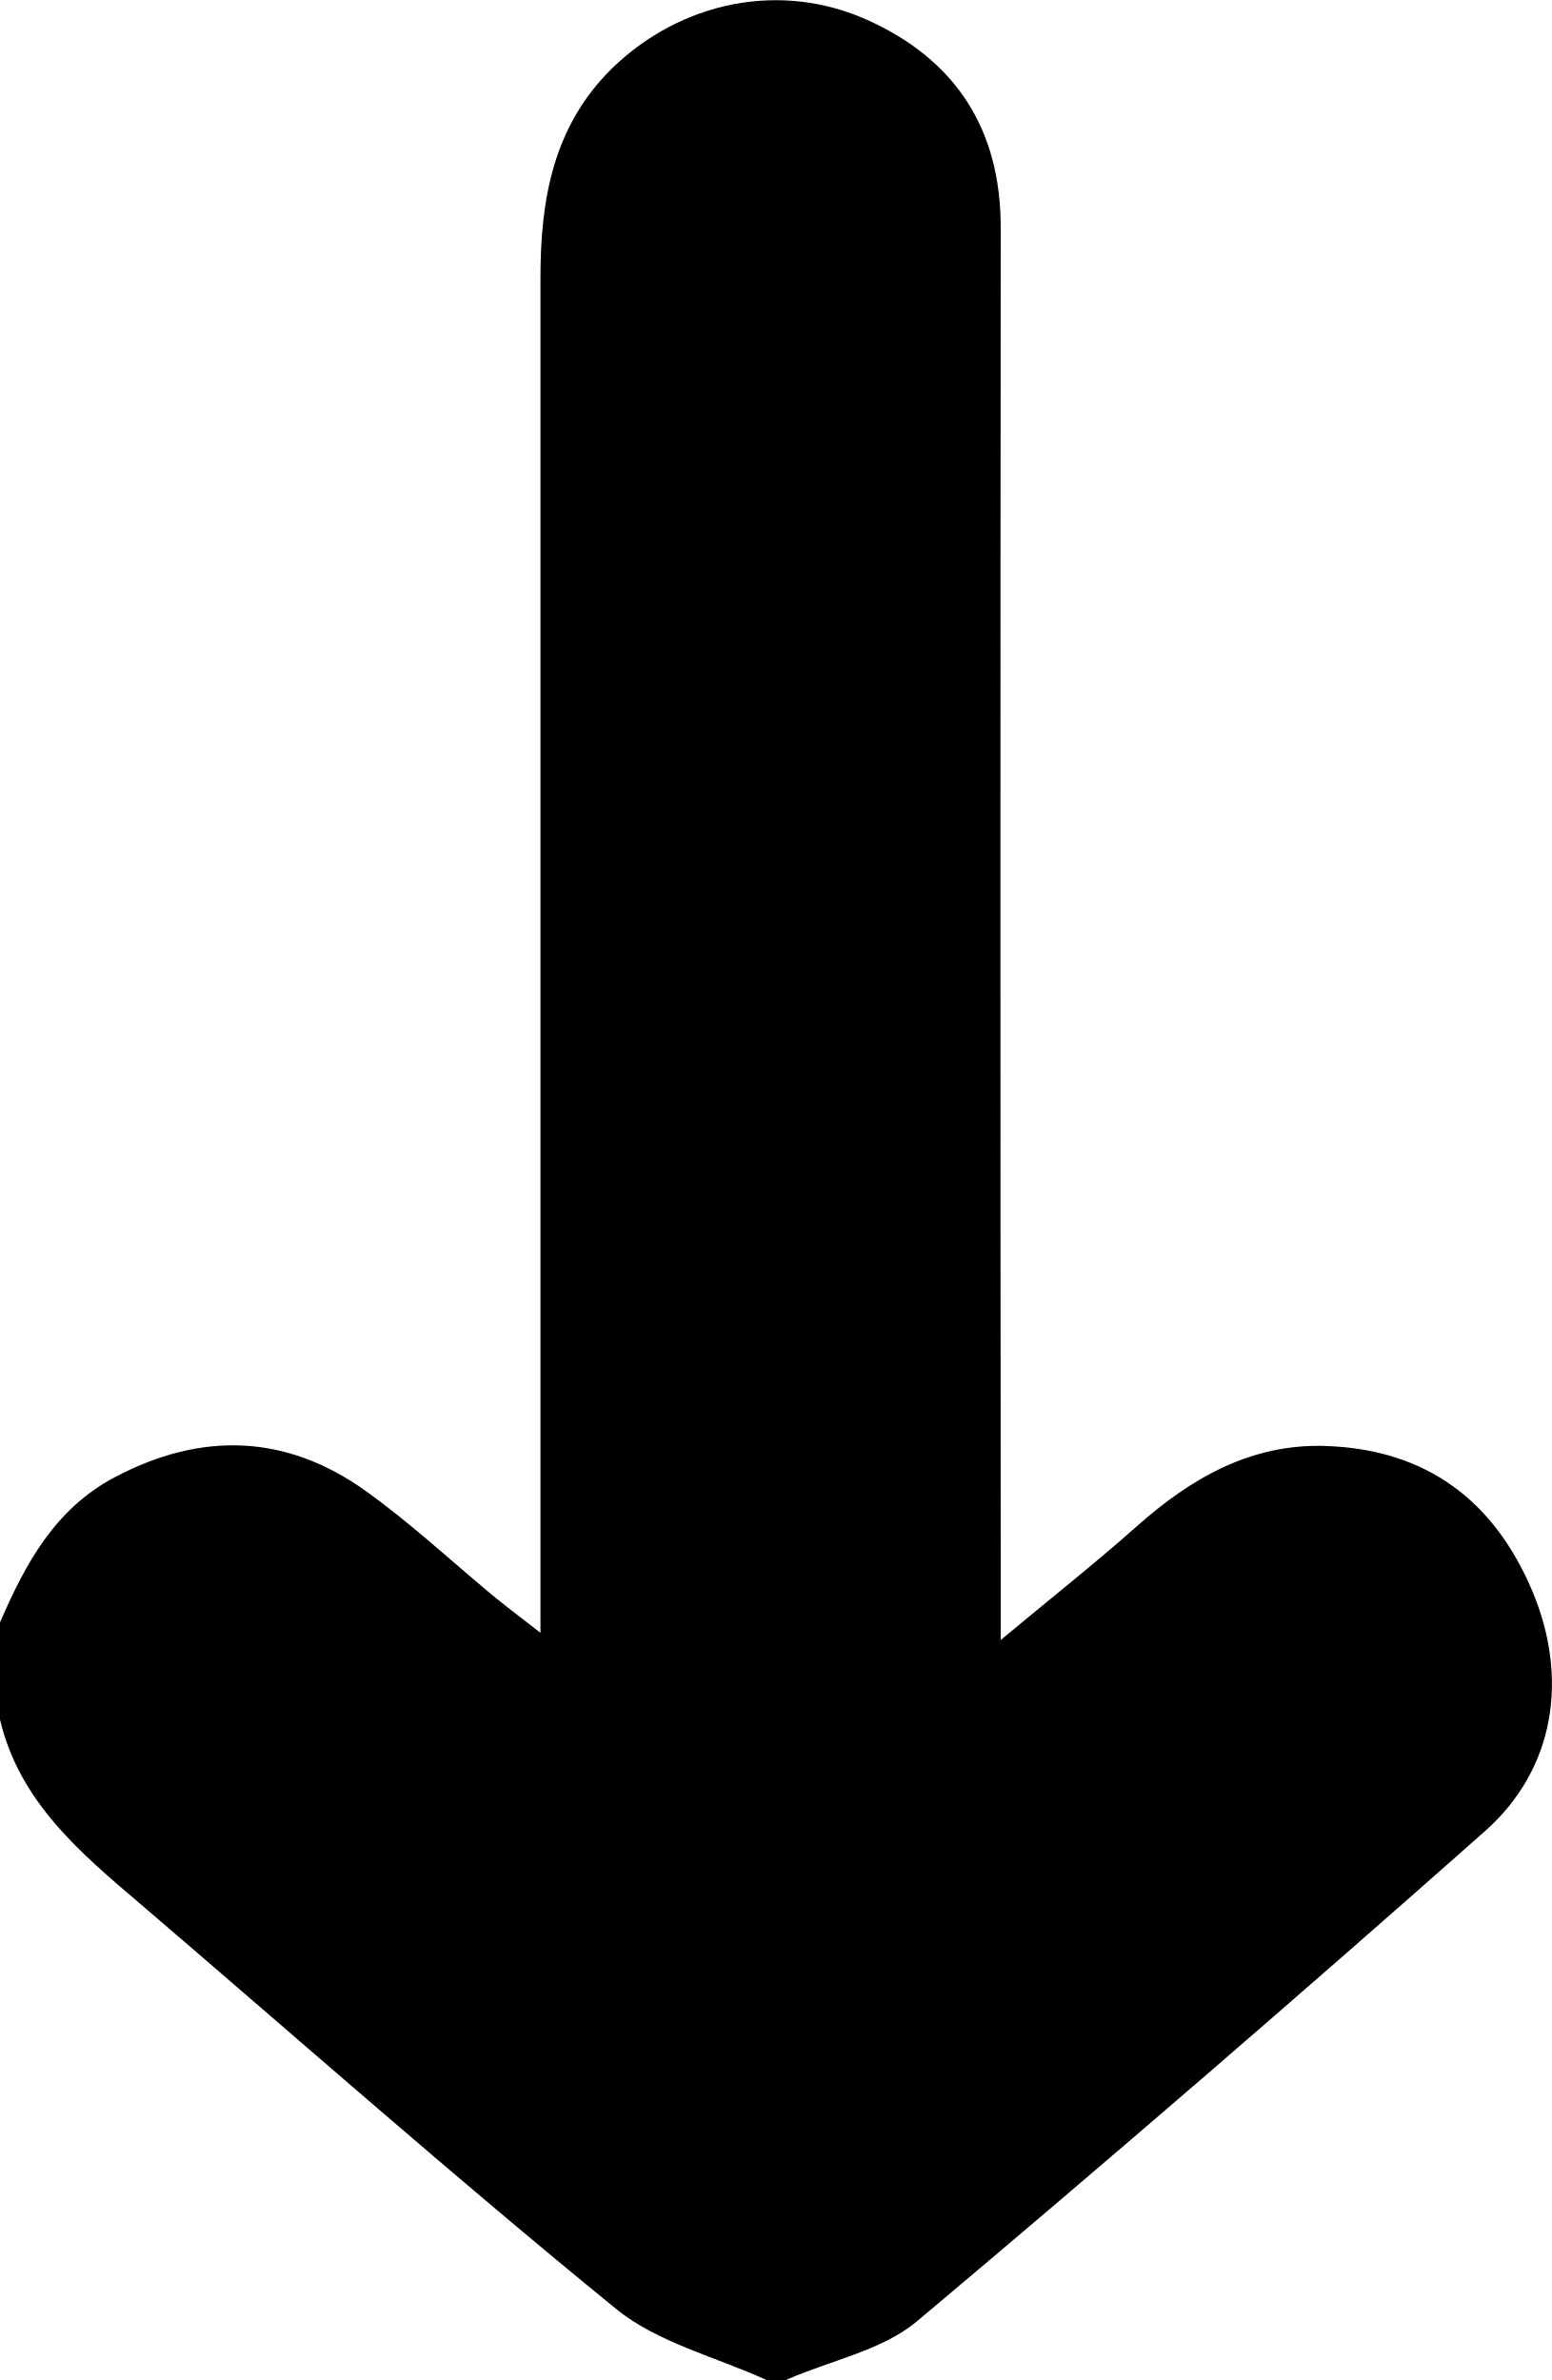
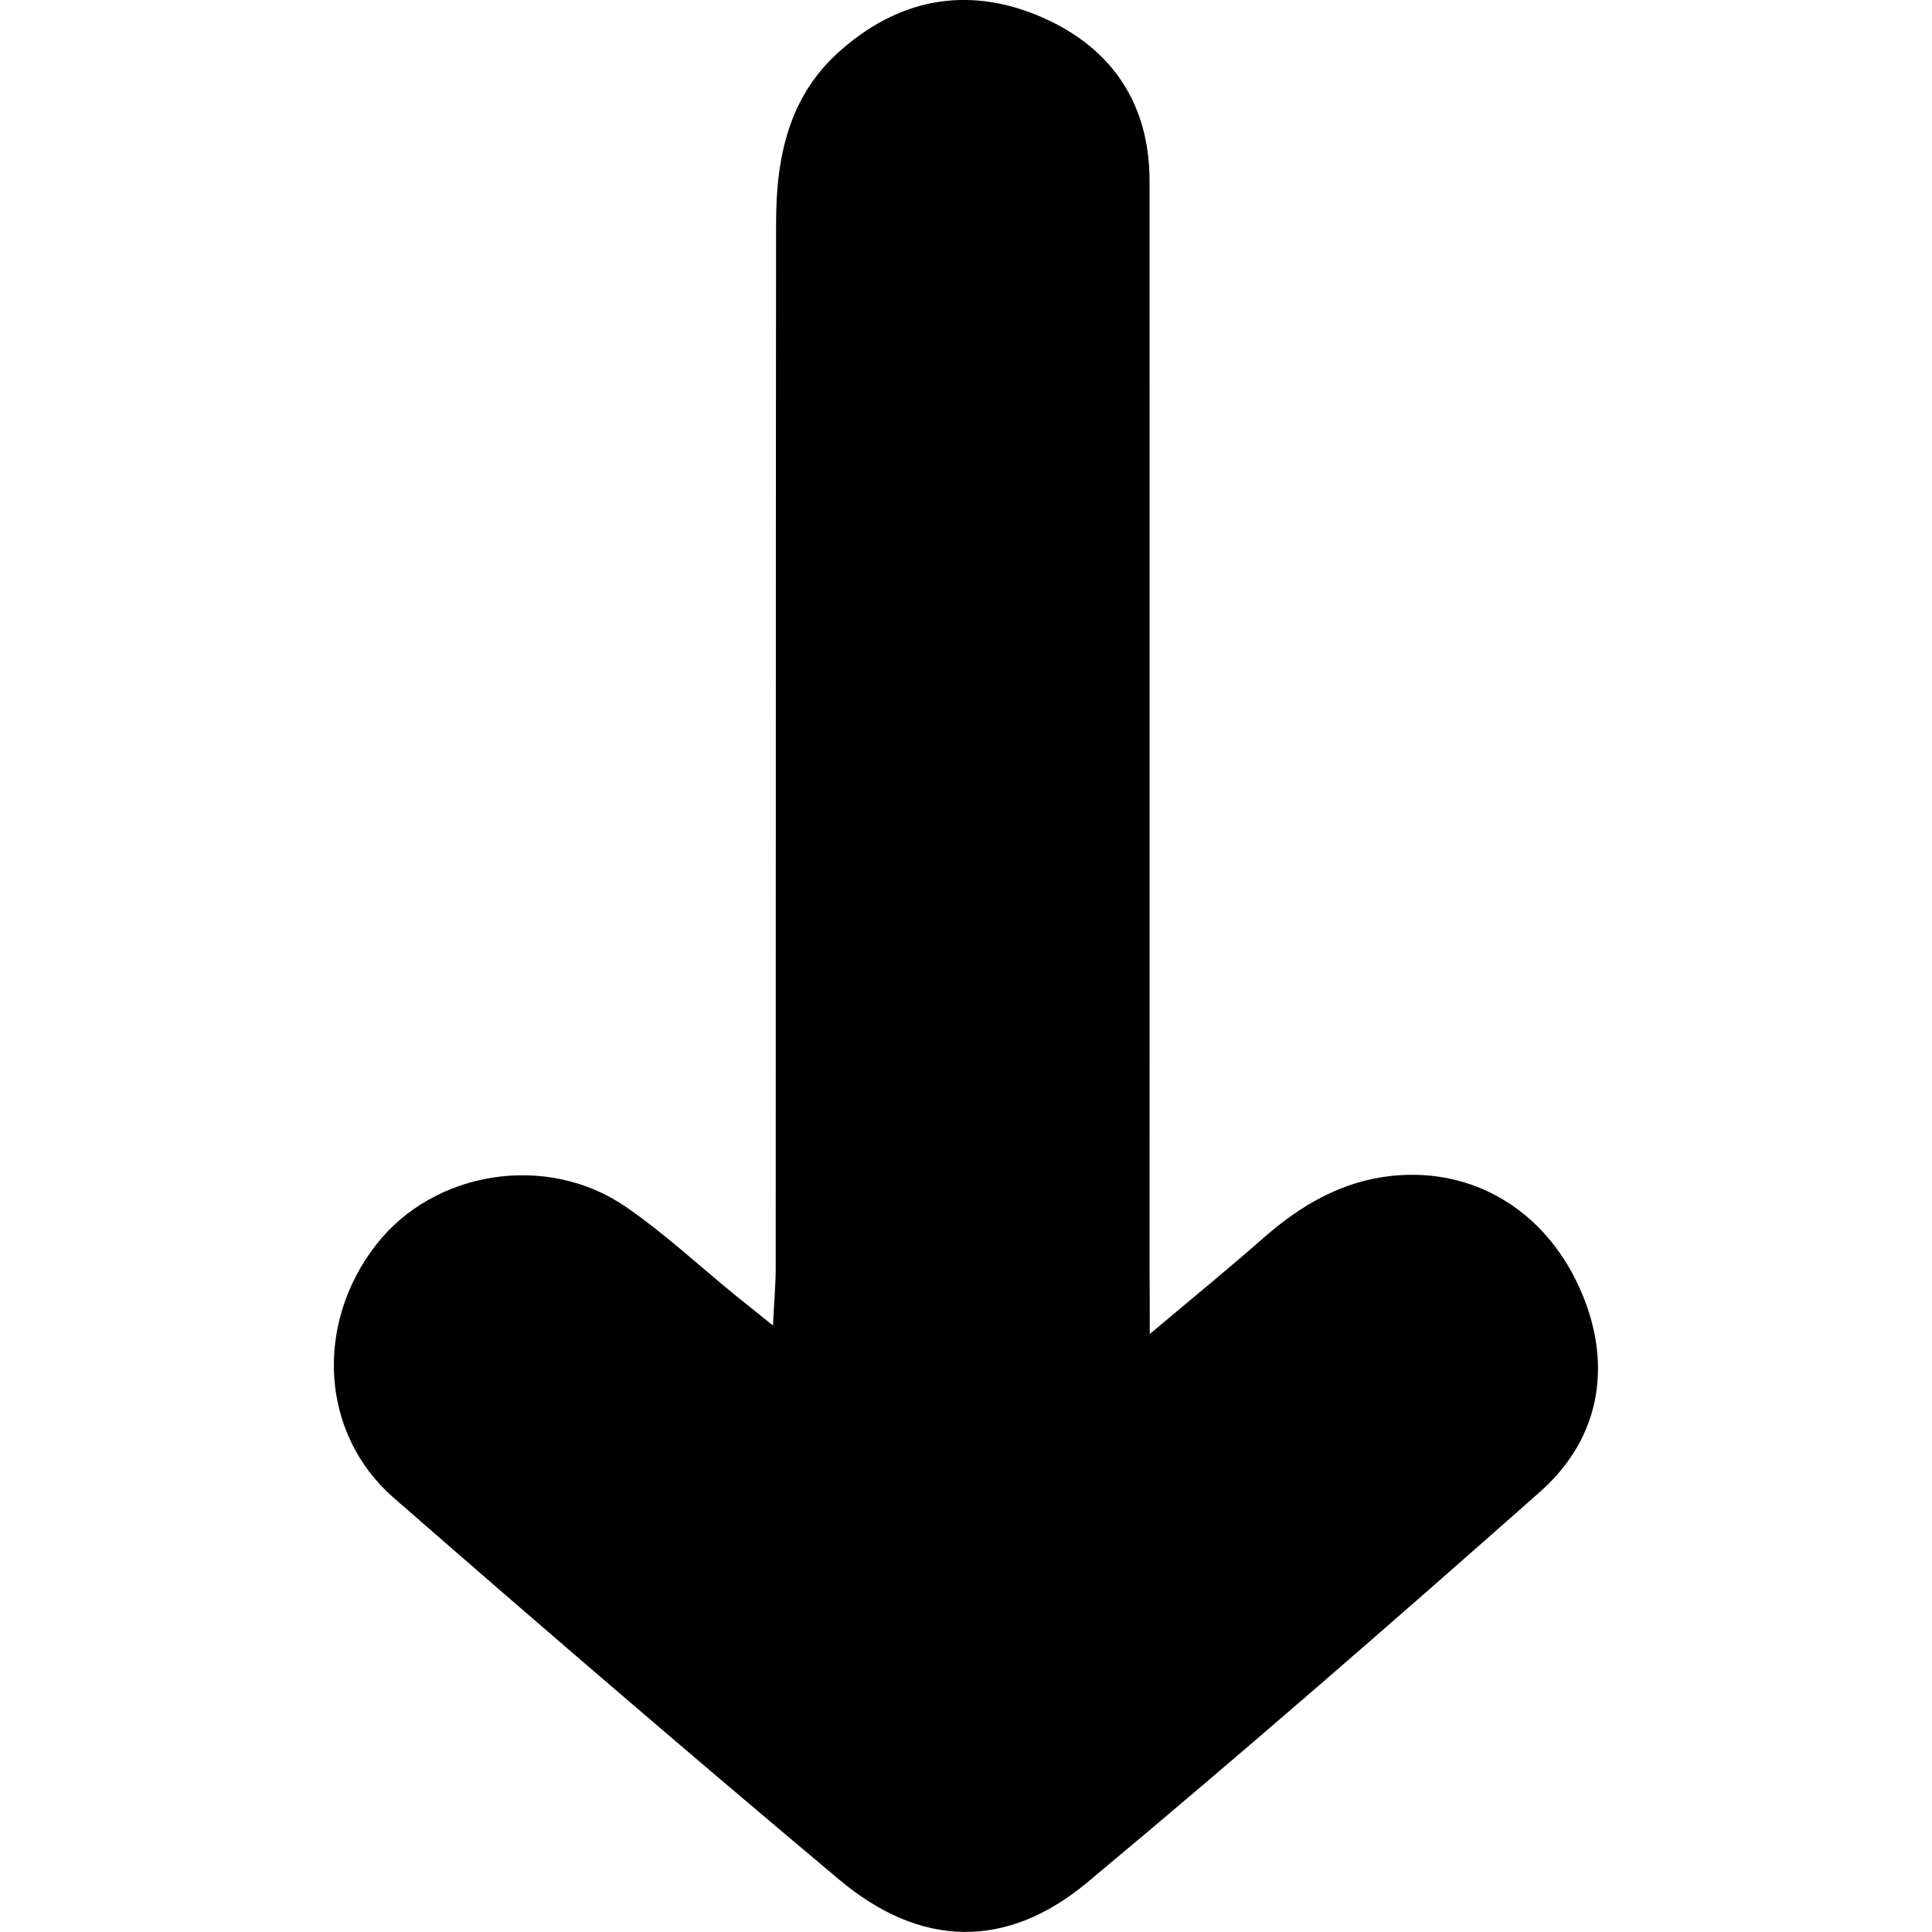
- <svg xmlns="http://www.w3.org/2000/svg" viewBox="0 0 159.04 244.05">
-   <g id="Calque_2" data-name="Calque 2">
-     <g id="Calque_1-2" data-name="Calque 1">
-       <path d="M0,166.37c2.59-6,5.63-11.65,11.76-14.89,8.88-4.69,17.55-4.44,25.73,1.4,4.56,3.27,8.71,7.13,13,10.7,1.21,1,2.47,1.94,4.92,3.85v-7.09q0-65.93,0-131.85c0-8,1.29-15.53,7.34-21.48C69.8.16,80-2,89,2.08s13.61,11.19,13.6,21.26q-.06,68.41,0,136.83v8c5.29-4.41,9.71-7.89,13.9-11.62,5.63-5,11.83-8.59,19.6-8.27,10.13.4,17.06,5.55,21,14.86,3.75,8.92,2.34,18.26-4.85,24.63q-28.8,25.52-58.26,50.28c-3.61,3-8.9,4-13.41,6h-2c-5.19-2.38-11.14-3.81-15.43-7.3-16.51-13.46-32.48-27.58-48.67-41.44C8.24,190,2,184.78,0,176.33Z" />
-     </g>
-   </g>
+ <svg xmlns="http://www.w3.org/2000/svg" version="1.1" id="Calque_1" x="0px" y="0px" viewBox="0 0 1000 1000" style="enable-background:new 0 0 1000 1000;" xml:space="preserve">
+   <path d="M595.1,690.5c22.8-19.2,41.1-34.1,58.7-49.6c19.4-17.1,40.8-29.6,66.8-32.3c41.8-4.3,78.4,17.6,96.6,57.2  c17.7,38.5,12.1,77.8-19.9,106.2C720,840.4,642,908.3,562.7,974.4c-41.9,34.9-86.4,33.7-128.2-1.4  C356.9,907.9,280,841.8,203.7,775.2c-38.1-33.3-40.9-90.3-8.8-131.2c29.8-38,87.9-47.5,128.8-19.5c20.1,13.8,38.1,30.6,57.1,46.1  c5.1,4.1,10.3,8.2,19.3,15.5c0.6-12.9,1.4-21.3,1.4-29.7c0.1-180.3,0-360.6,0.2-540.9c0-34.4,6.6-66.6,34.4-90.3  C467.6-2,503.6-7.2,540.8,9.6c35,15.8,54.2,44.5,54.2,84c0.1,187.8,0,375.6,0,563.4C595.1,665.8,595.1,674.6,595.1,690.5z" />
</svg>
